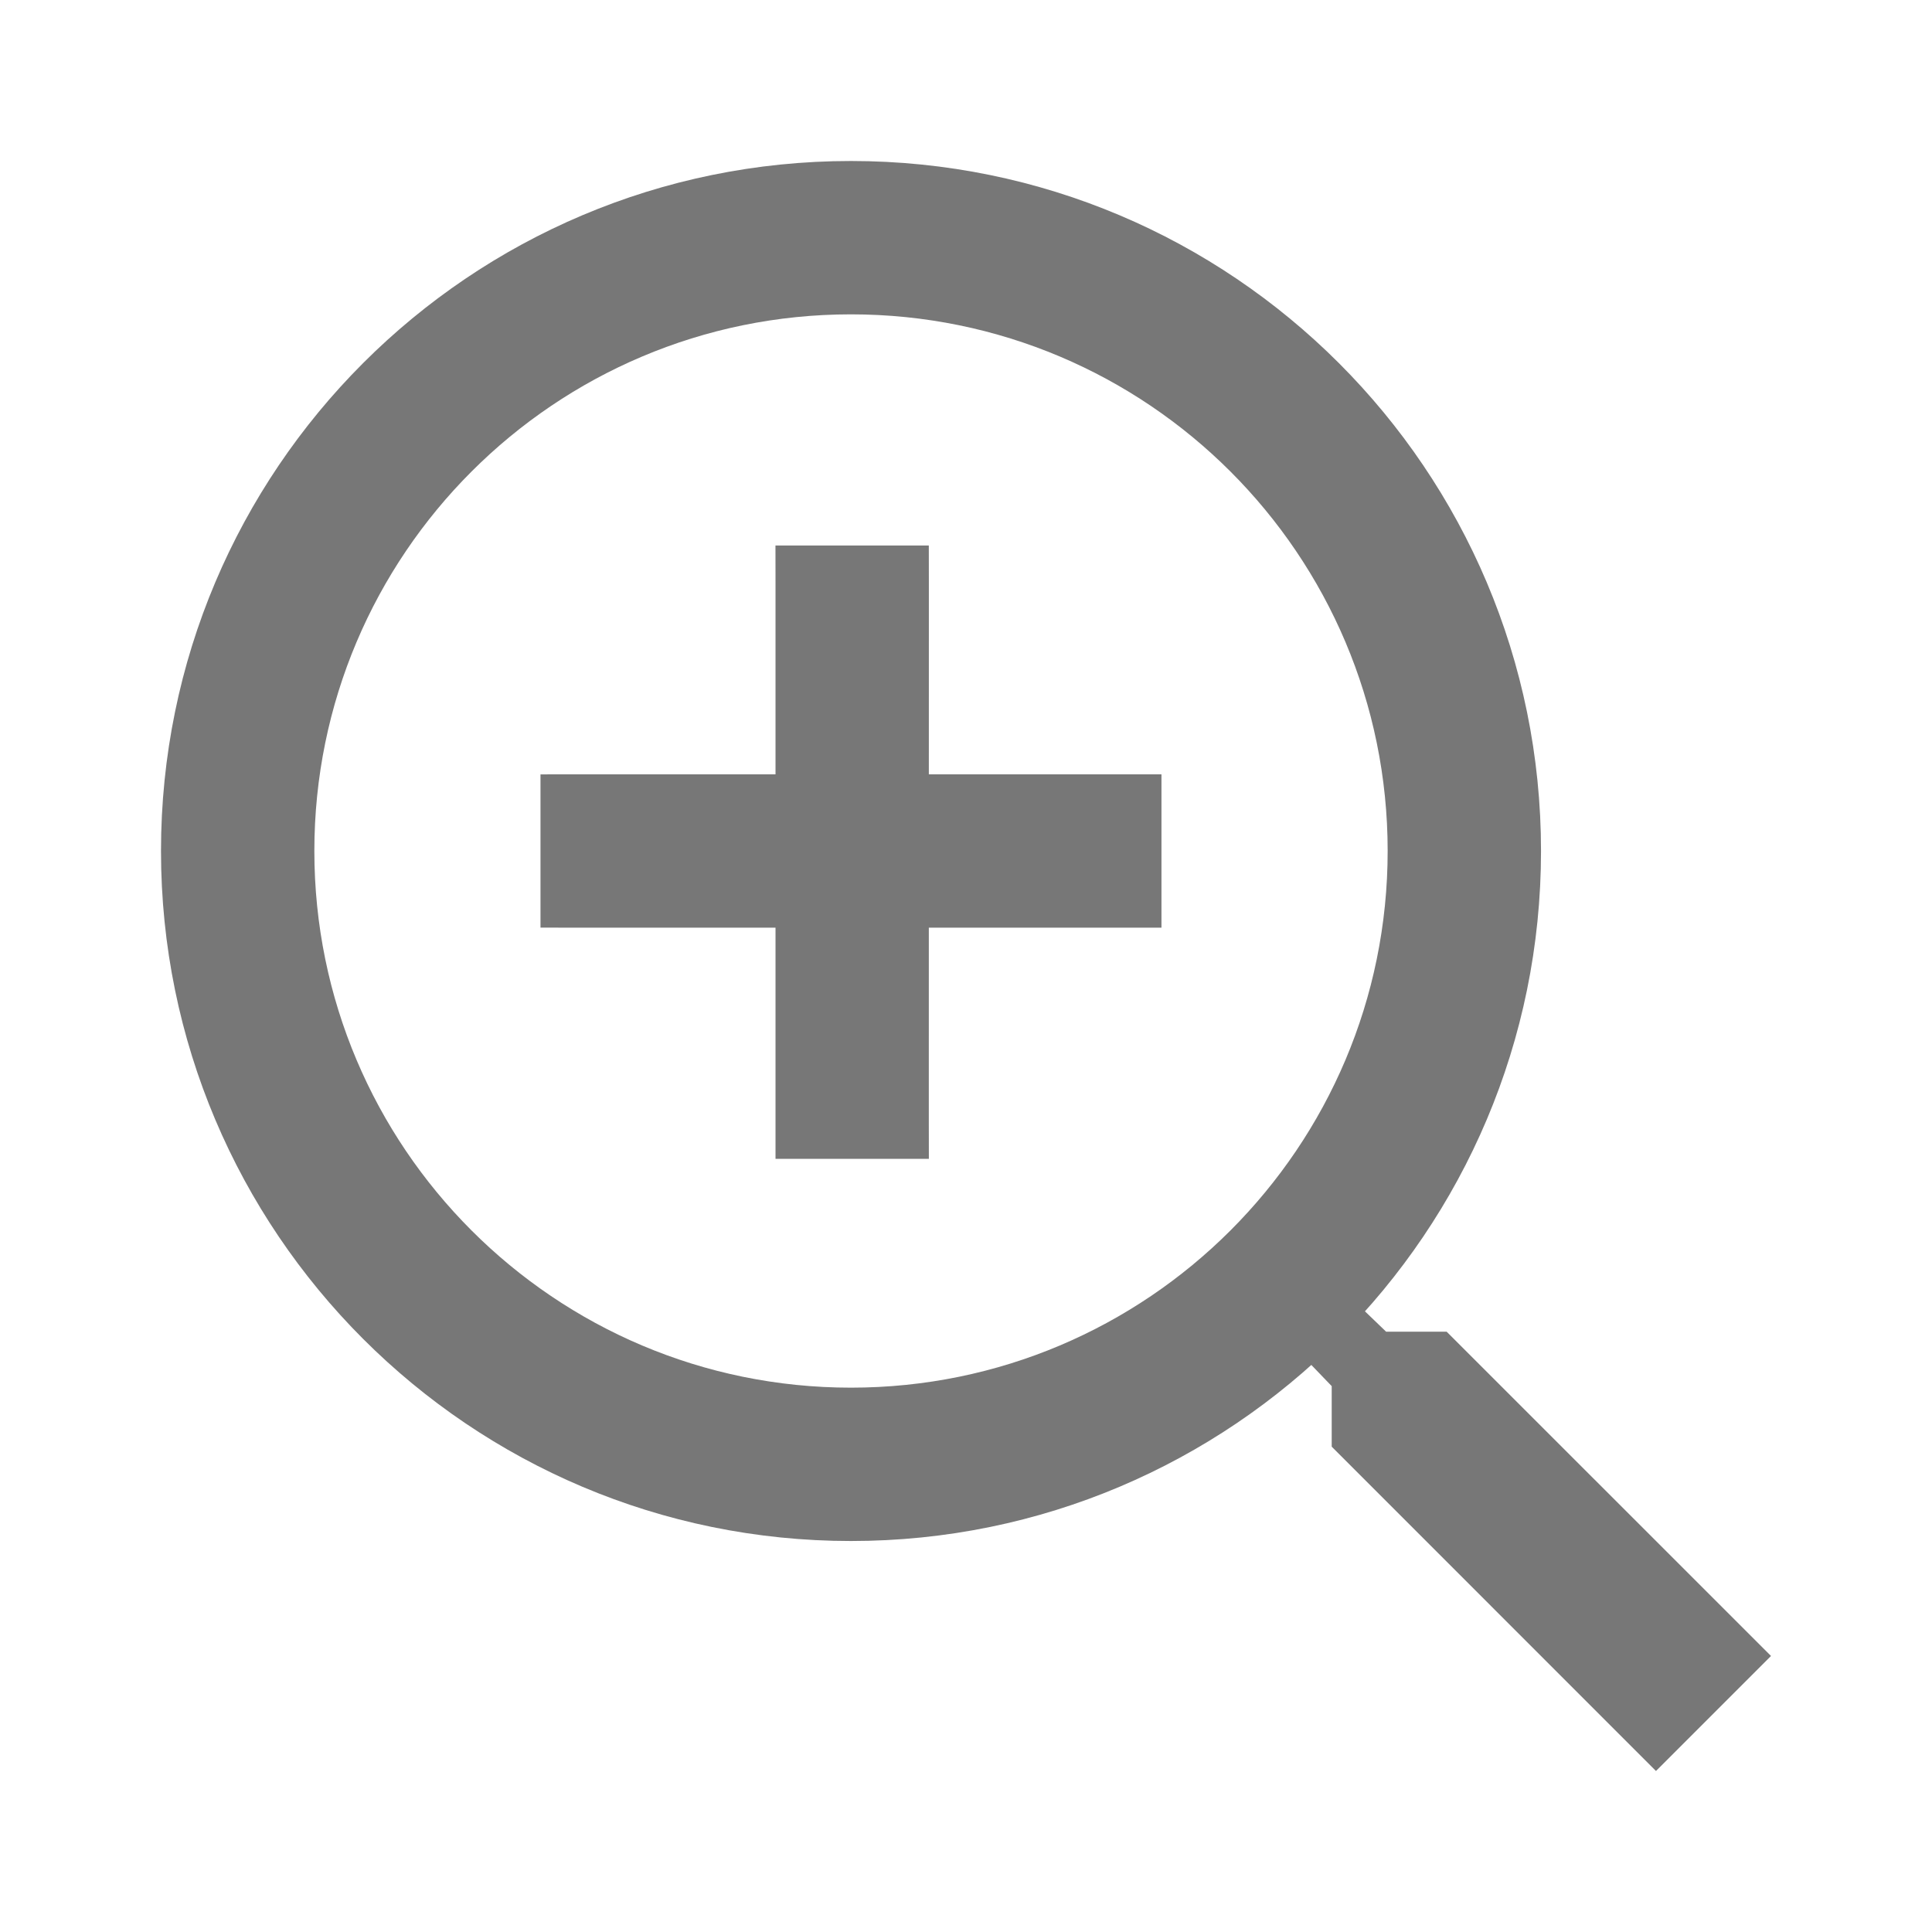
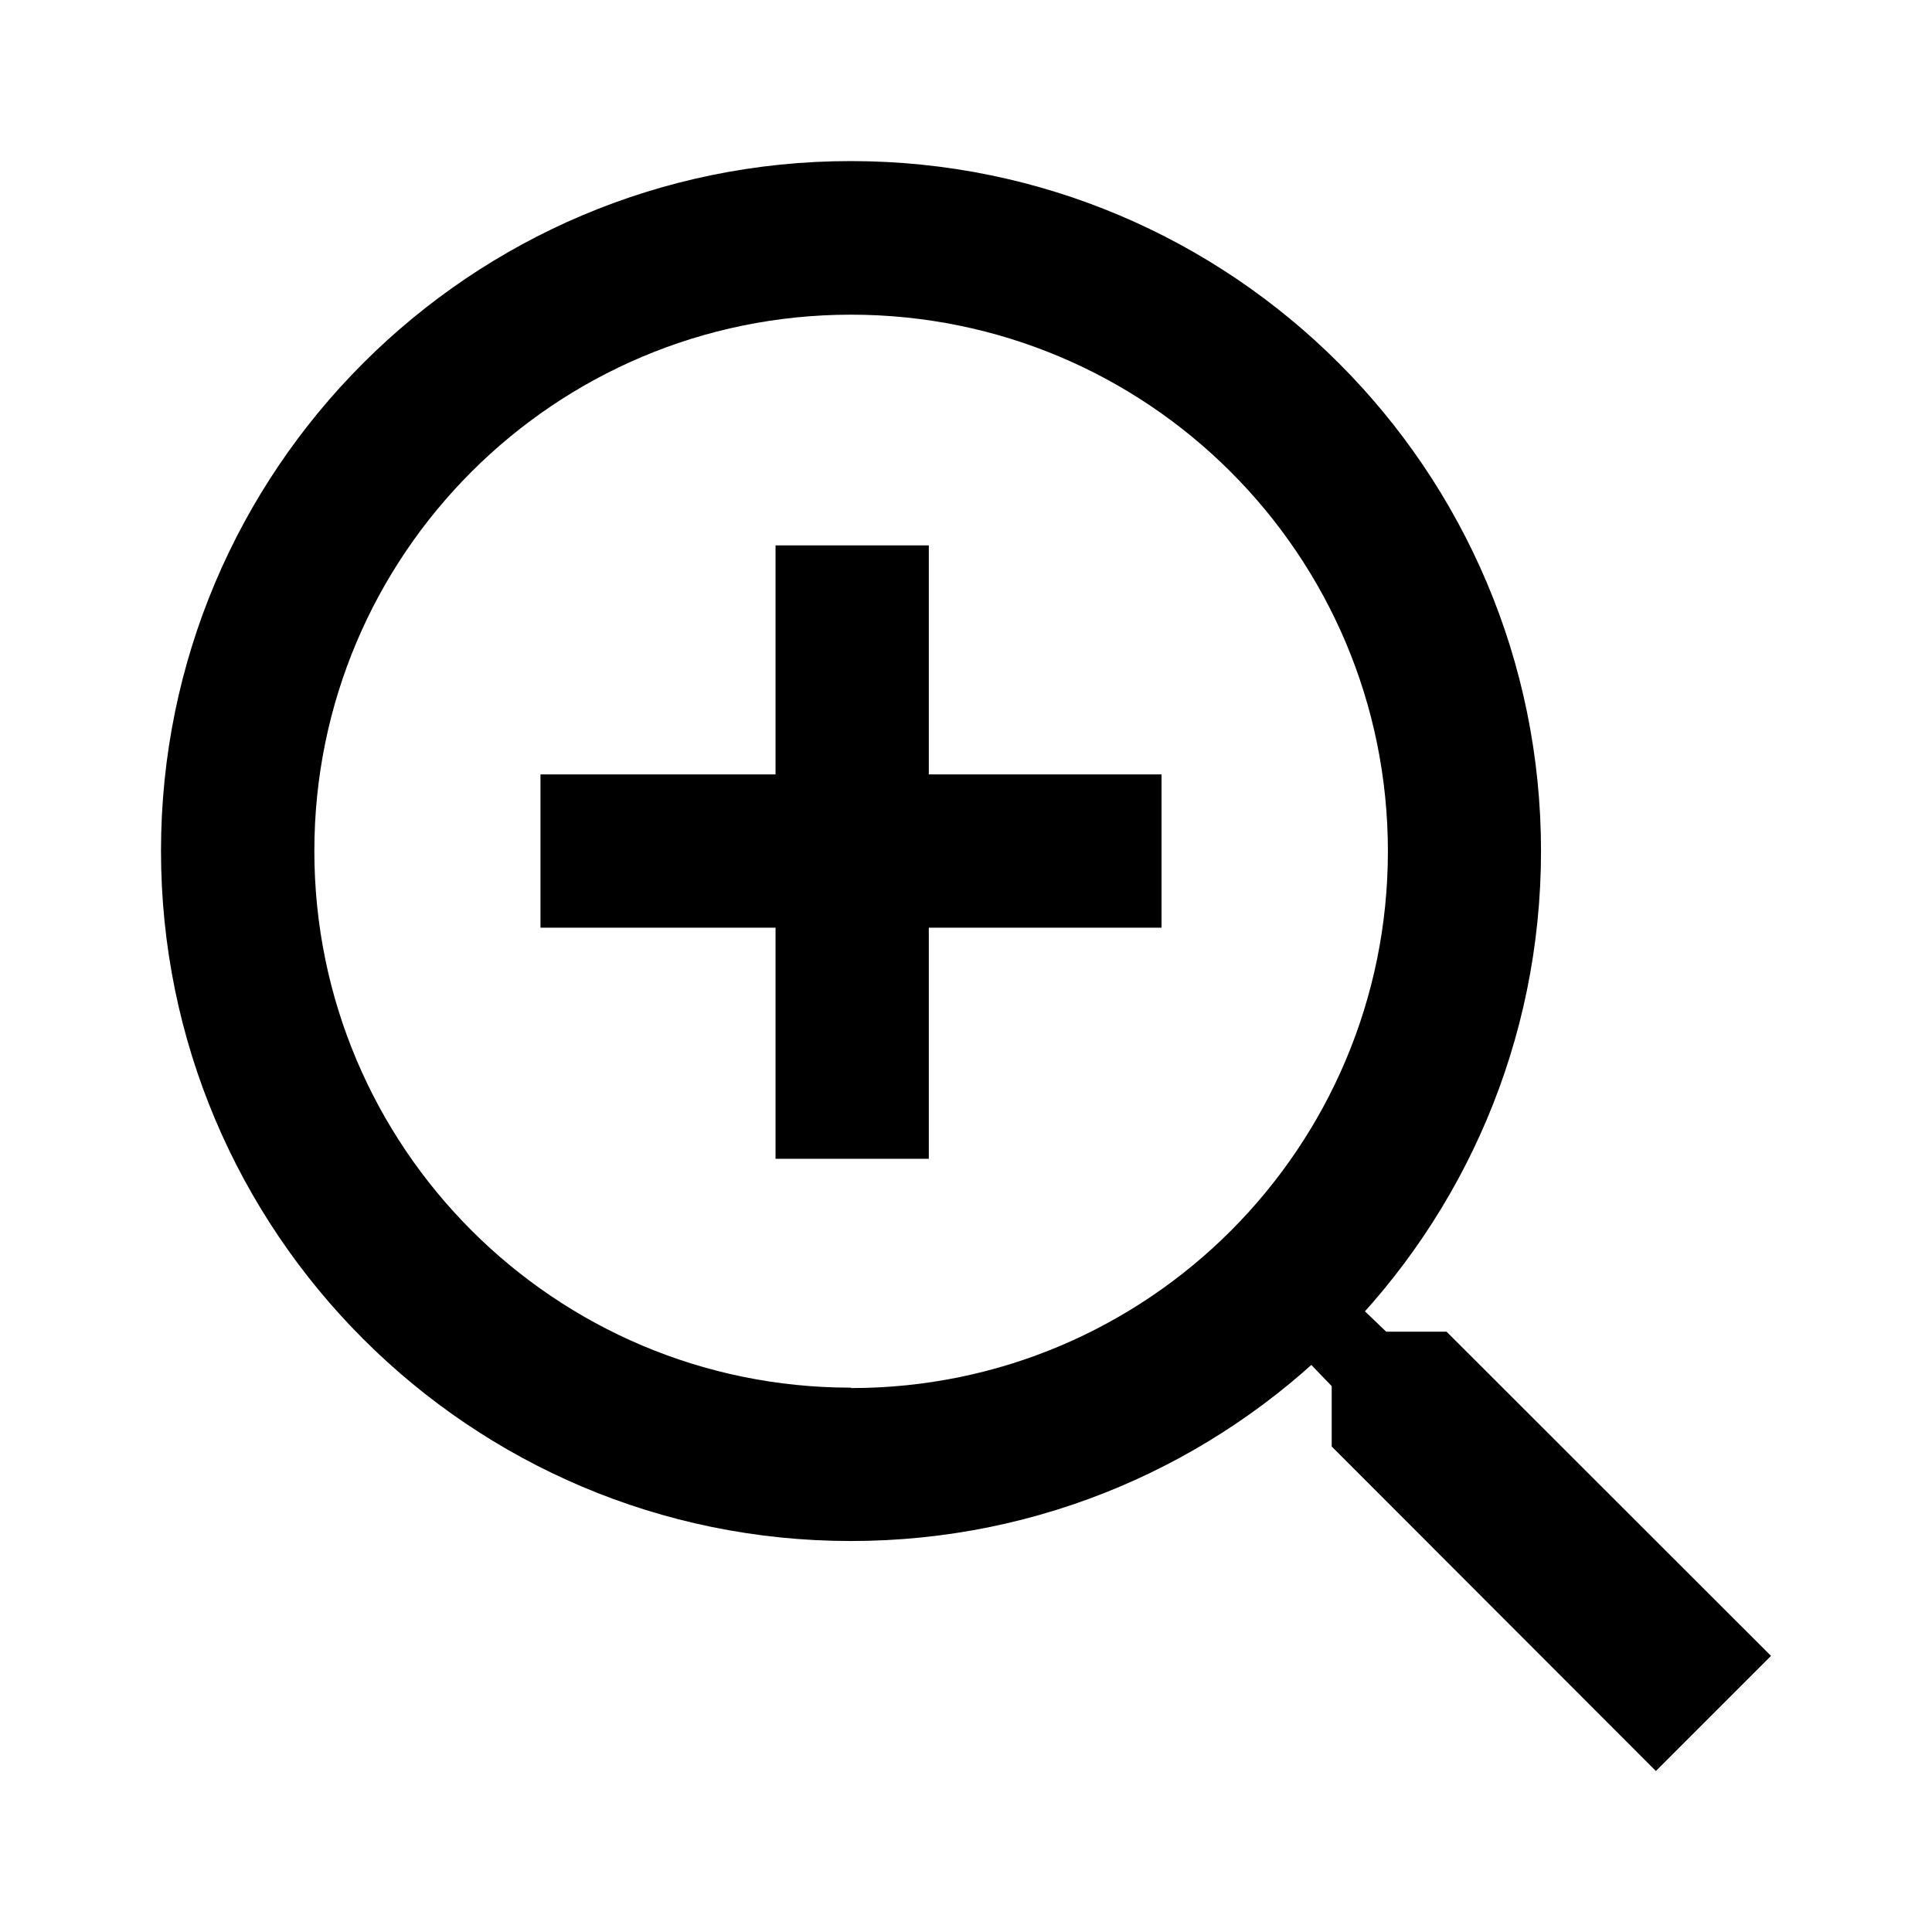
- <svg xmlns="http://www.w3.org/2000/svg" width="24px" height="24px" viewBox="0 0 24 24" version="1.1">
-   <defs />
-   <g id="Page-1" stroke="none" stroke-width="1" fill="none" fill-rule="evenodd">
-     <g id="zoom-in" fill="#777777">
-       <g id="Group-25-Copy-2" transform="translate(2, 2)">
-         <polygon id="Path" points="15.219 14.543 14.952 14.286 14.286 14.952 14.543 15.219 14.543 15.971 18.571 20 20 18.571 15.971 14.543" />
-         <g id="Oval-26-+-Line-+-Line-2-+-Rectangle-906-Copy-13">
-           <g id="Oval-26-+-Line-+-Line-2">
-             <path d="M8.571,17.143 C13.305,17.143 17.143,13.305 17.143,8.571 C17.143,3.838 13.305,0 8.571,0 C3.838,0 0,3.838 0,8.571 C0,13.305 3.838,17.143 8.571,17.143 L8.571,17.143 Z M8.571,15.238 C4.89,15.238 1.905,12.253 1.905,8.571 C1.905,4.89 4.89,1.905 8.571,1.905 C12.253,1.905 15.238,4.89 15.238,8.571 C15.238,12.253 12.253,15.238 8.571,15.238 L8.571,15.238 Z" id="Shape" />
-             <g id="Line-+-Line-2" transform="translate(8.571429, 8.840803) rotate(45) translate(-8.571429, -8.840803) translate(4.571429, 4.840803)">
-               <polygon id="Line" transform="translate(3.809524, 3.809524) rotate(-270) translate(-3.809524, -3.809524) " points="5.527 6.874 5.864 7.21 7.21 5.864 6.874 5.527 2.092 0.745 1.756 0.409 0.409 1.756 0.745 2.092" />
-               <polygon id="Line-2" transform="translate(3.830069, 3.809524) rotate(-90) translate(-3.830069, -3.809524) " points="0.8 5.493 0.463 5.83 1.81 7.177 2.146 6.84 6.861 2.126 7.197 1.789 5.85 0.442 5.514 0.779" />
-             </g>
-           </g>
-         </g>
-       </g>
-     </g>
+ <svg xmlns="http://www.w3.org/2000/svg" viewBox="0 0 24 24">
+   <g fill-rule="evenodd">
+     <path d="M17.22 16.543l-.268-.257-.666.666.257.267v.75L20.57 22 22 20.57l-4.03-4.027" />
+     <path d="M10.57 19.143c4.735 0 8.573-3.838 8.573-8.572 0-4.73-3.838-8.57-8.573-8.57C5.84 2 2 5.84 2 10.57c0 4.735 3.838 8.573 8.57 8.573zm0-1.905c-3.68 0-6.665-2.985-6.665-6.667 0-3.68 2.985-6.662 6.666-6.662 3.686 0 6.67 2.985 6.67 6.666 0 3.683-2.984 6.668-6.666 6.668z" />
+     <path d="M7.19 9.62h-.476v1.904h7.715V9.62h-.48" />
+     <path d="M9.634 13.92v.475h1.904v-7.62H9.634v.477" />
  </g>
</svg>
